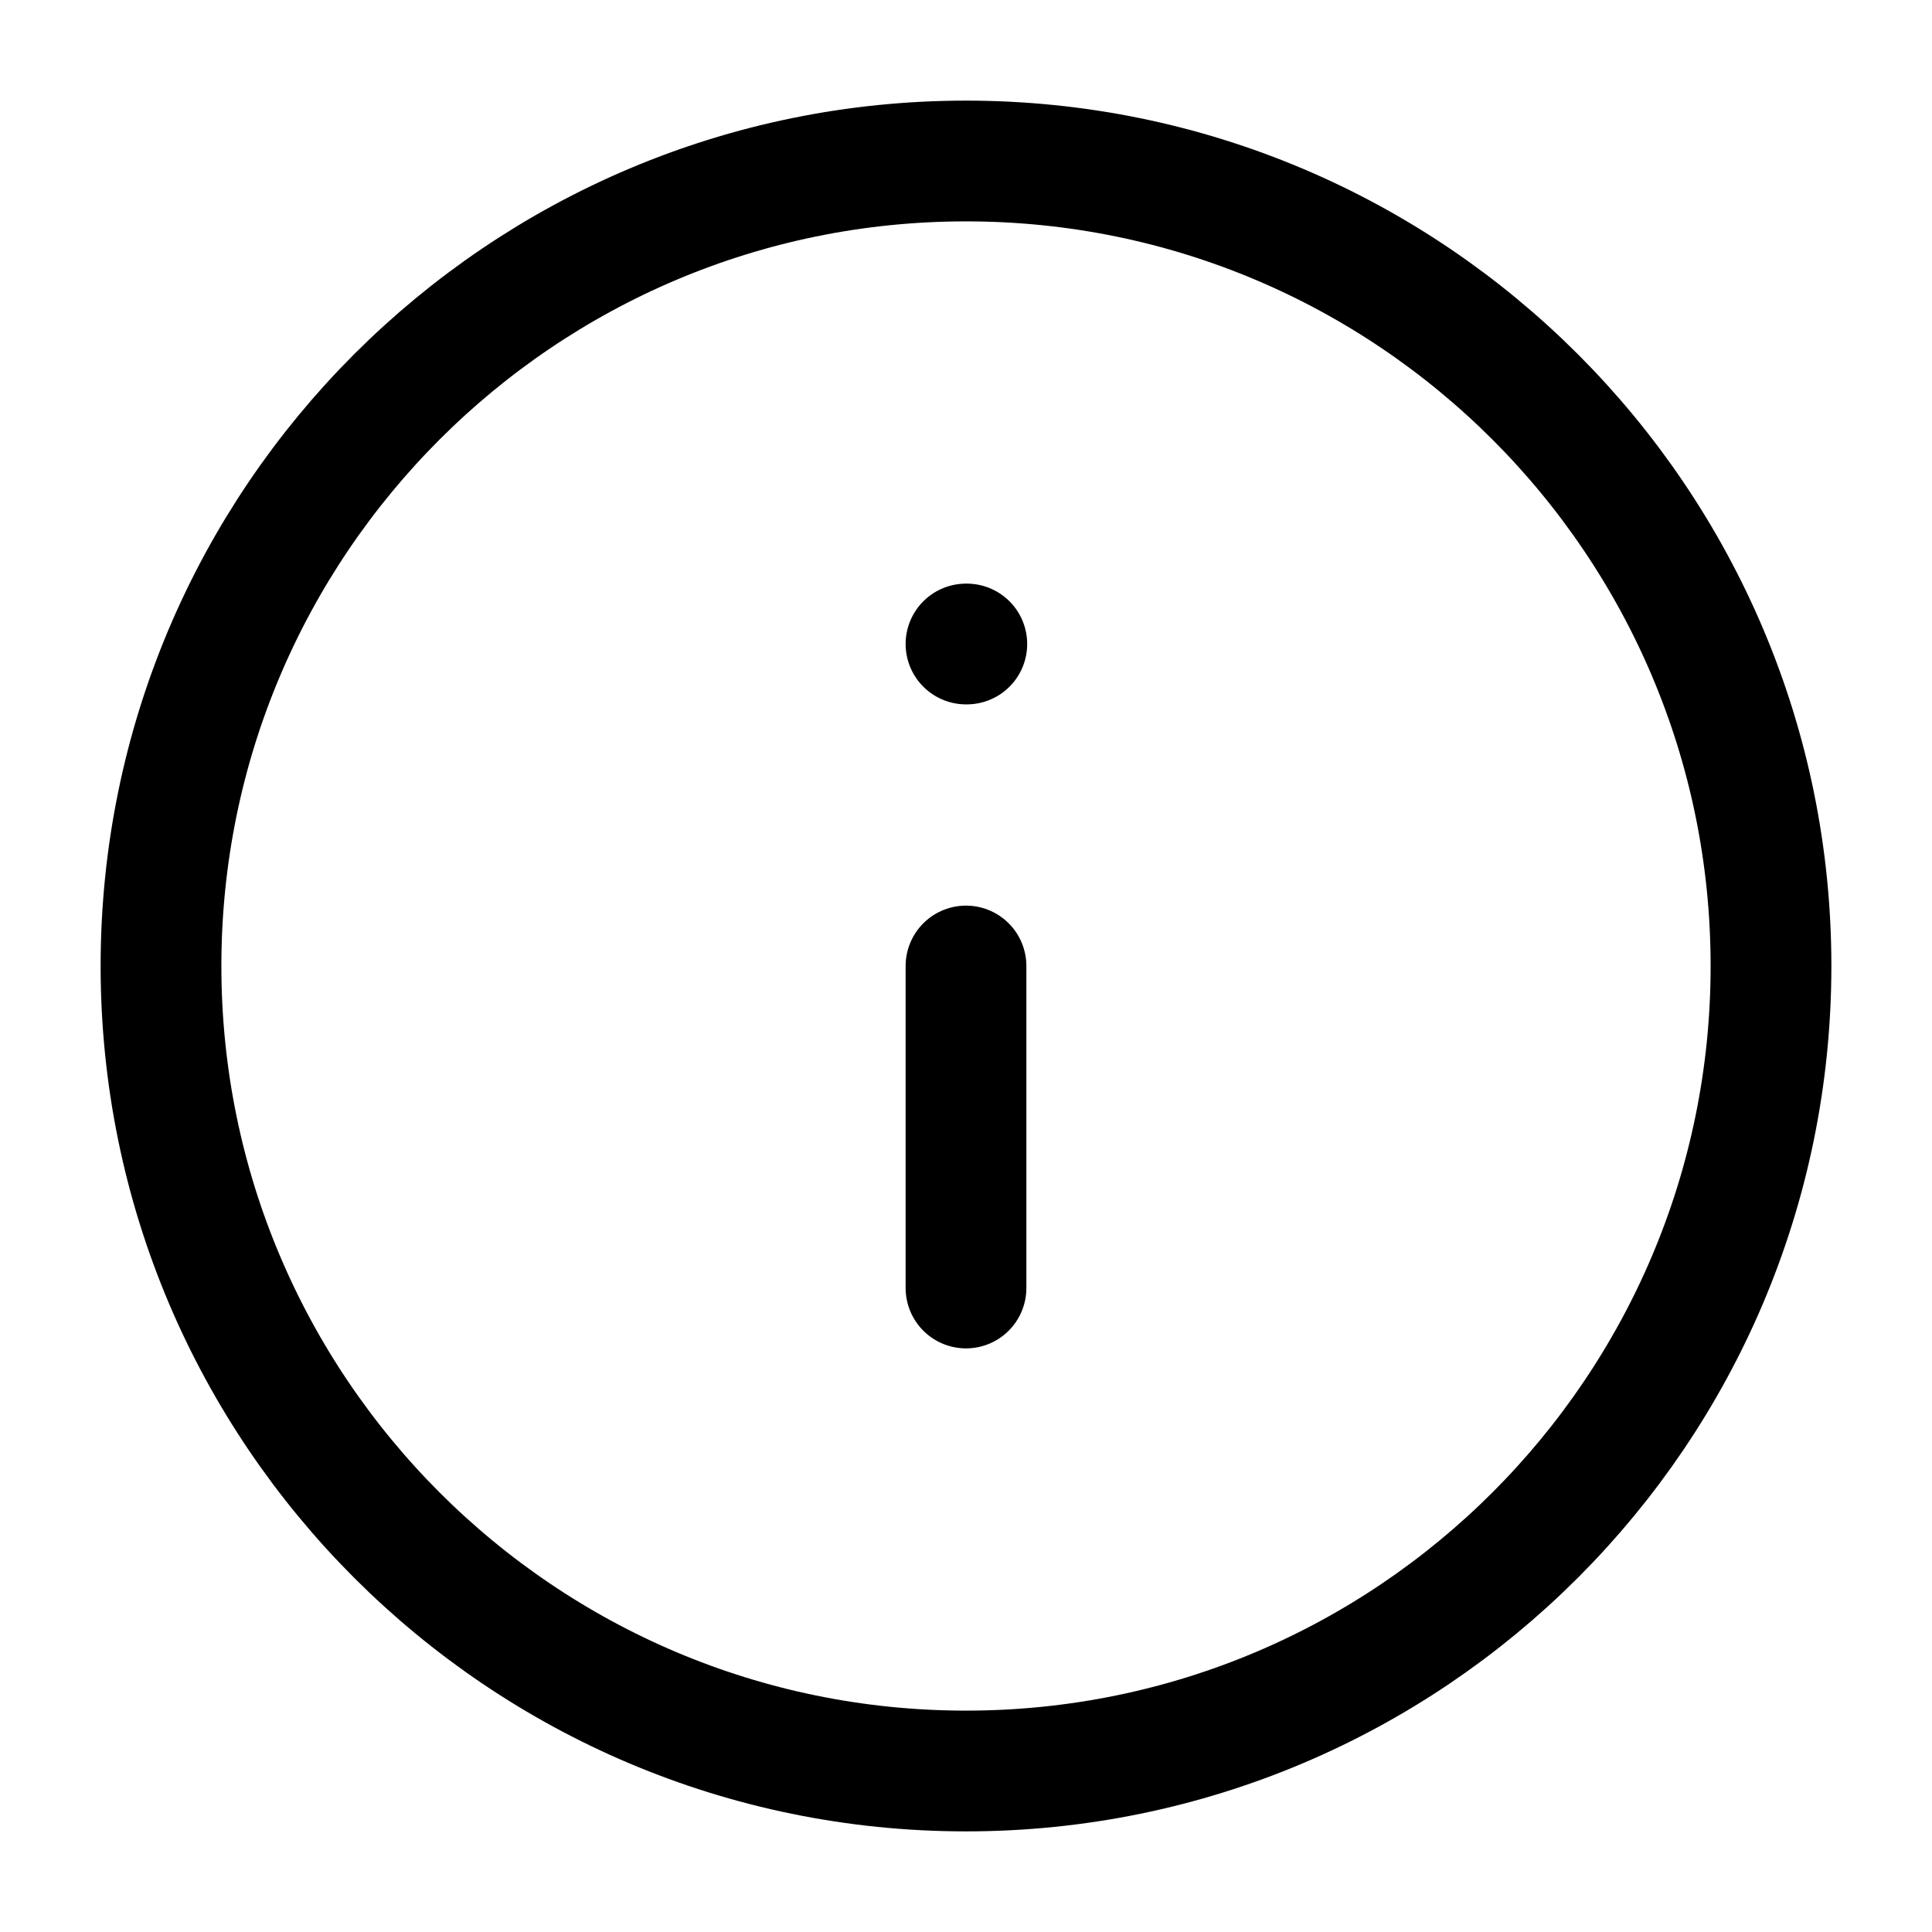
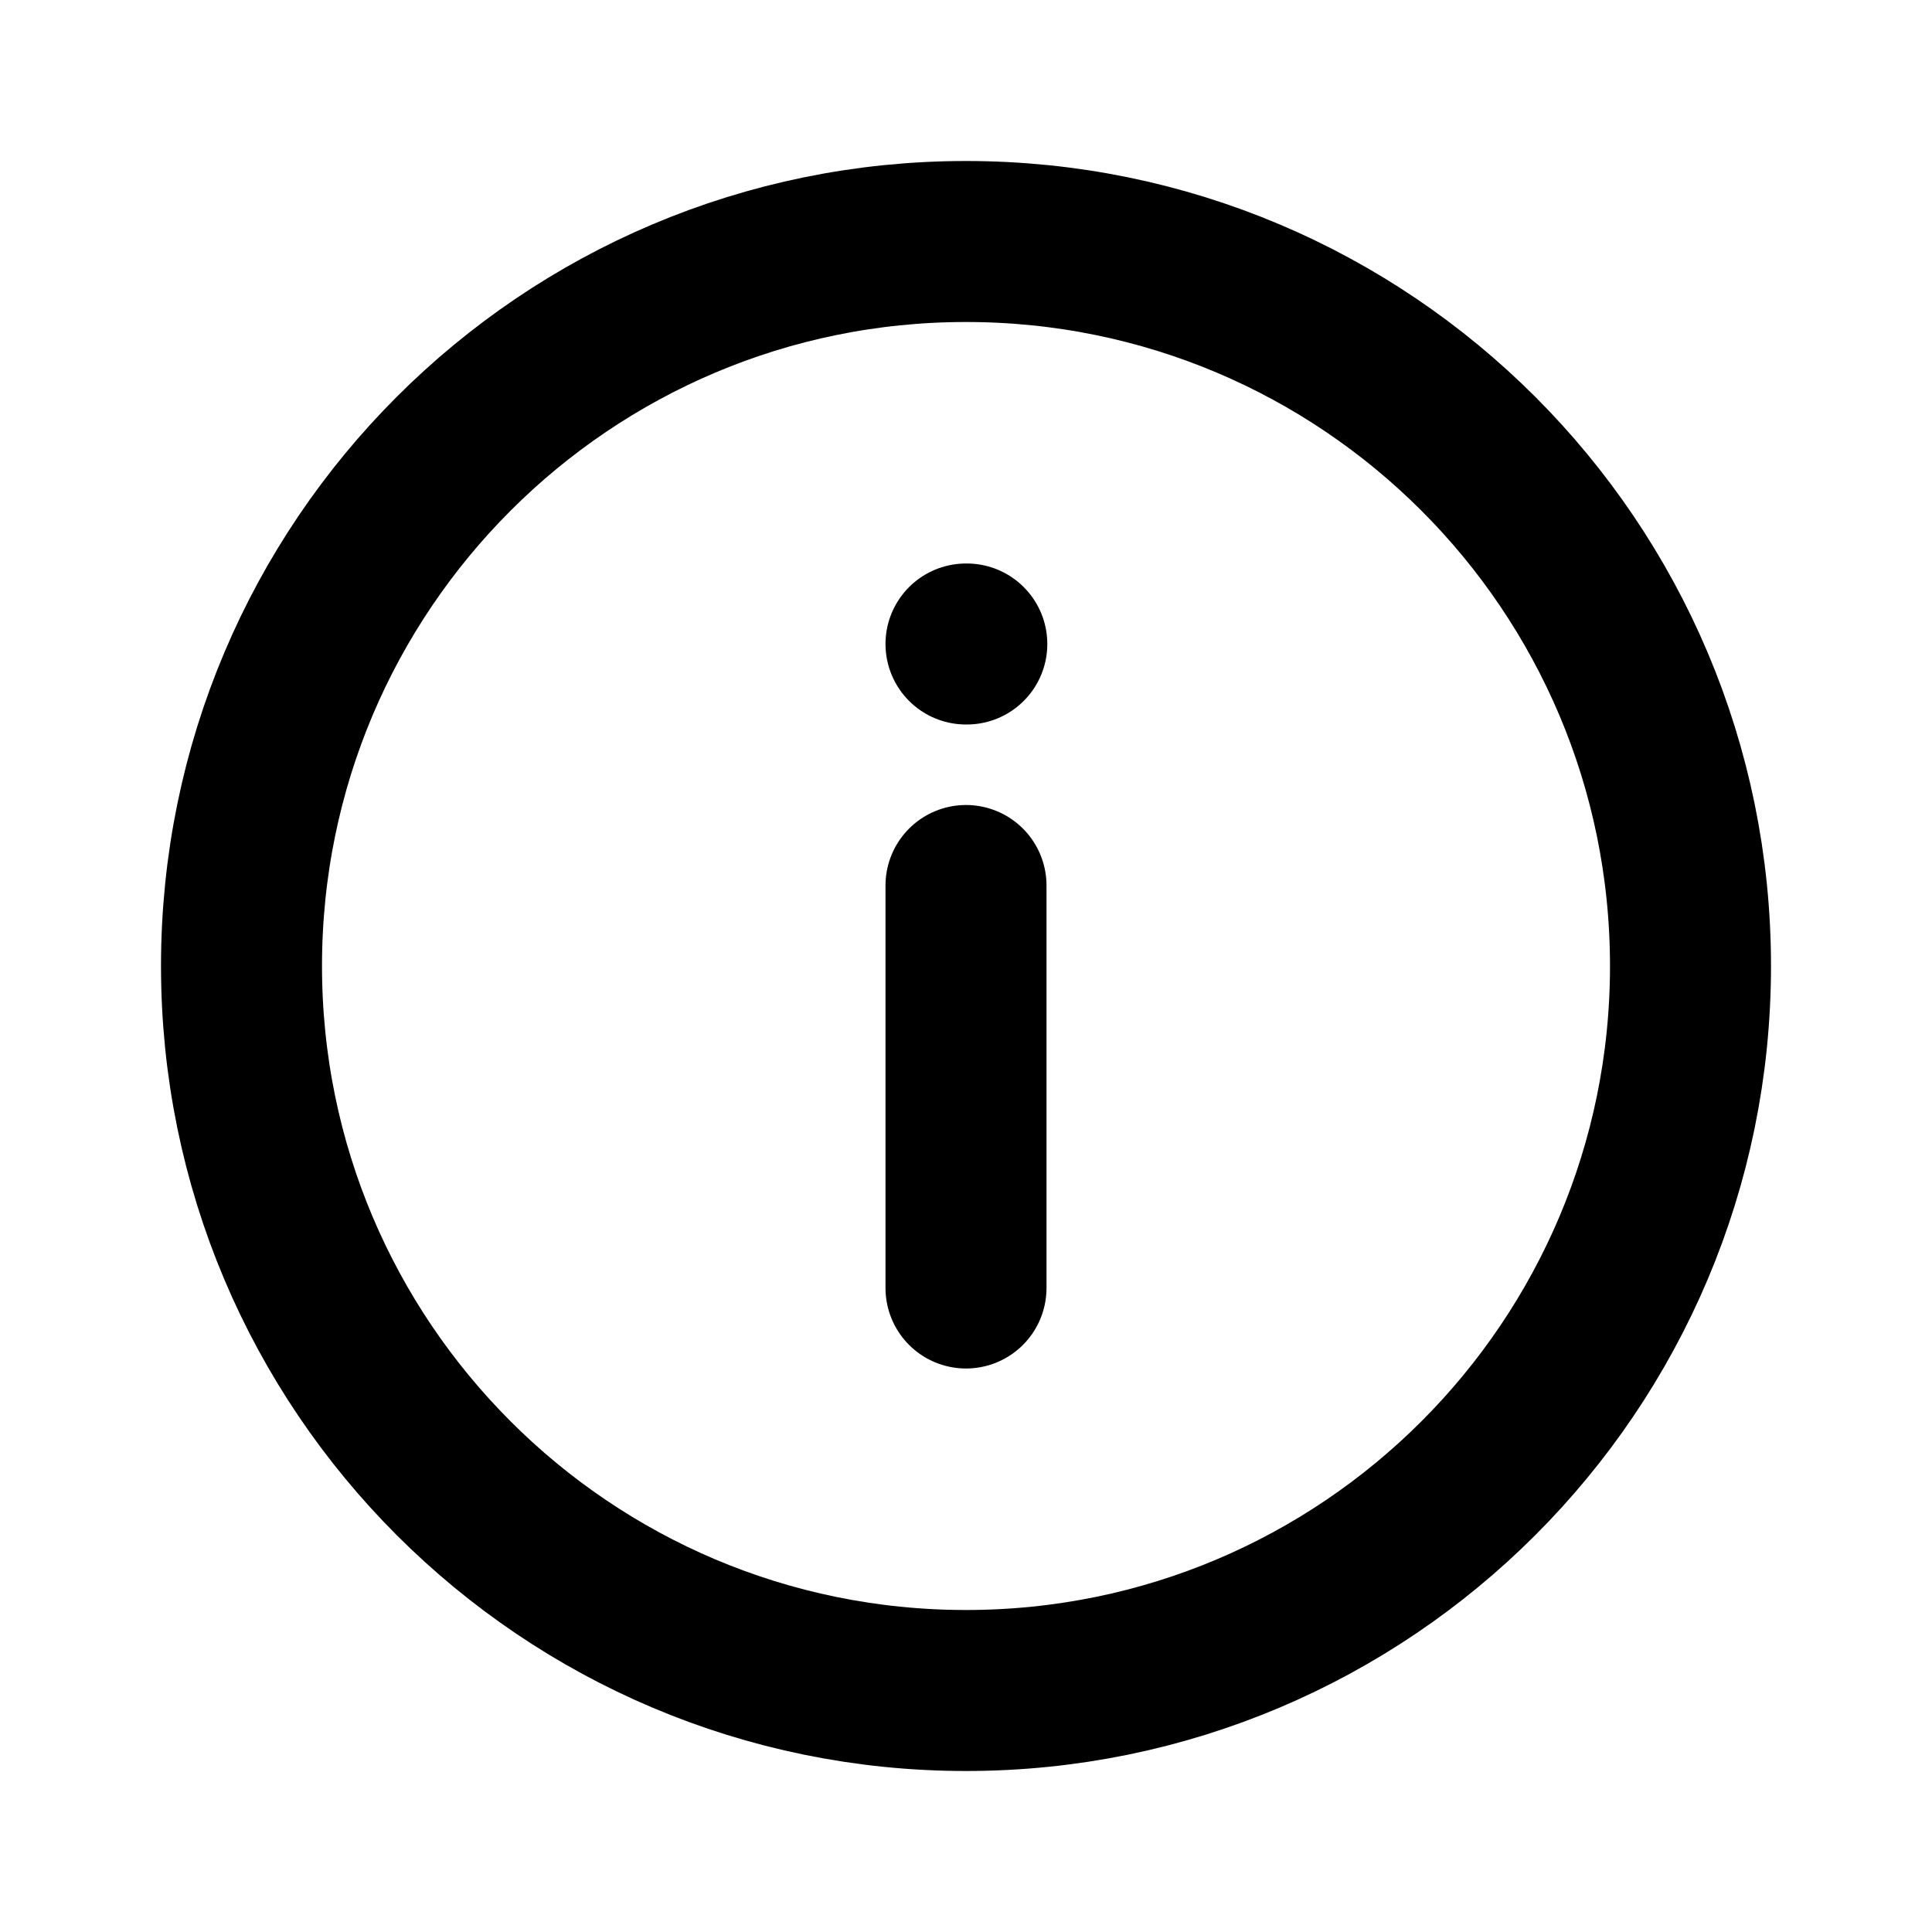
- <svg xmlns="http://www.w3.org/2000/svg" viewBox="0 0 24 24" width="24" height="24" fill="none" stroke="currentColor" stroke-width="1.5" stroke-linecap="round" stroke-linejoin="round">
-   <path d="M12 2C6.48 2 2 6.48 2 12s4.48 10 10 10 10-4.48 10-10S17.52 2 12 2m0 14v-4m0-4h.01" />
+ <svg xmlns="http://www.w3.org/2000/svg" width="24" height="24" viewBox="0 0 24 24" fill="none" stroke="currentColor" stroke-width="2" stroke-linecap="round" stroke-linejoin="round">
+   <circle cx="12" cy="12" r="9" />
+   <path d="M12 11v5" />
+   <path d="M12 8h.01" />
</svg>
